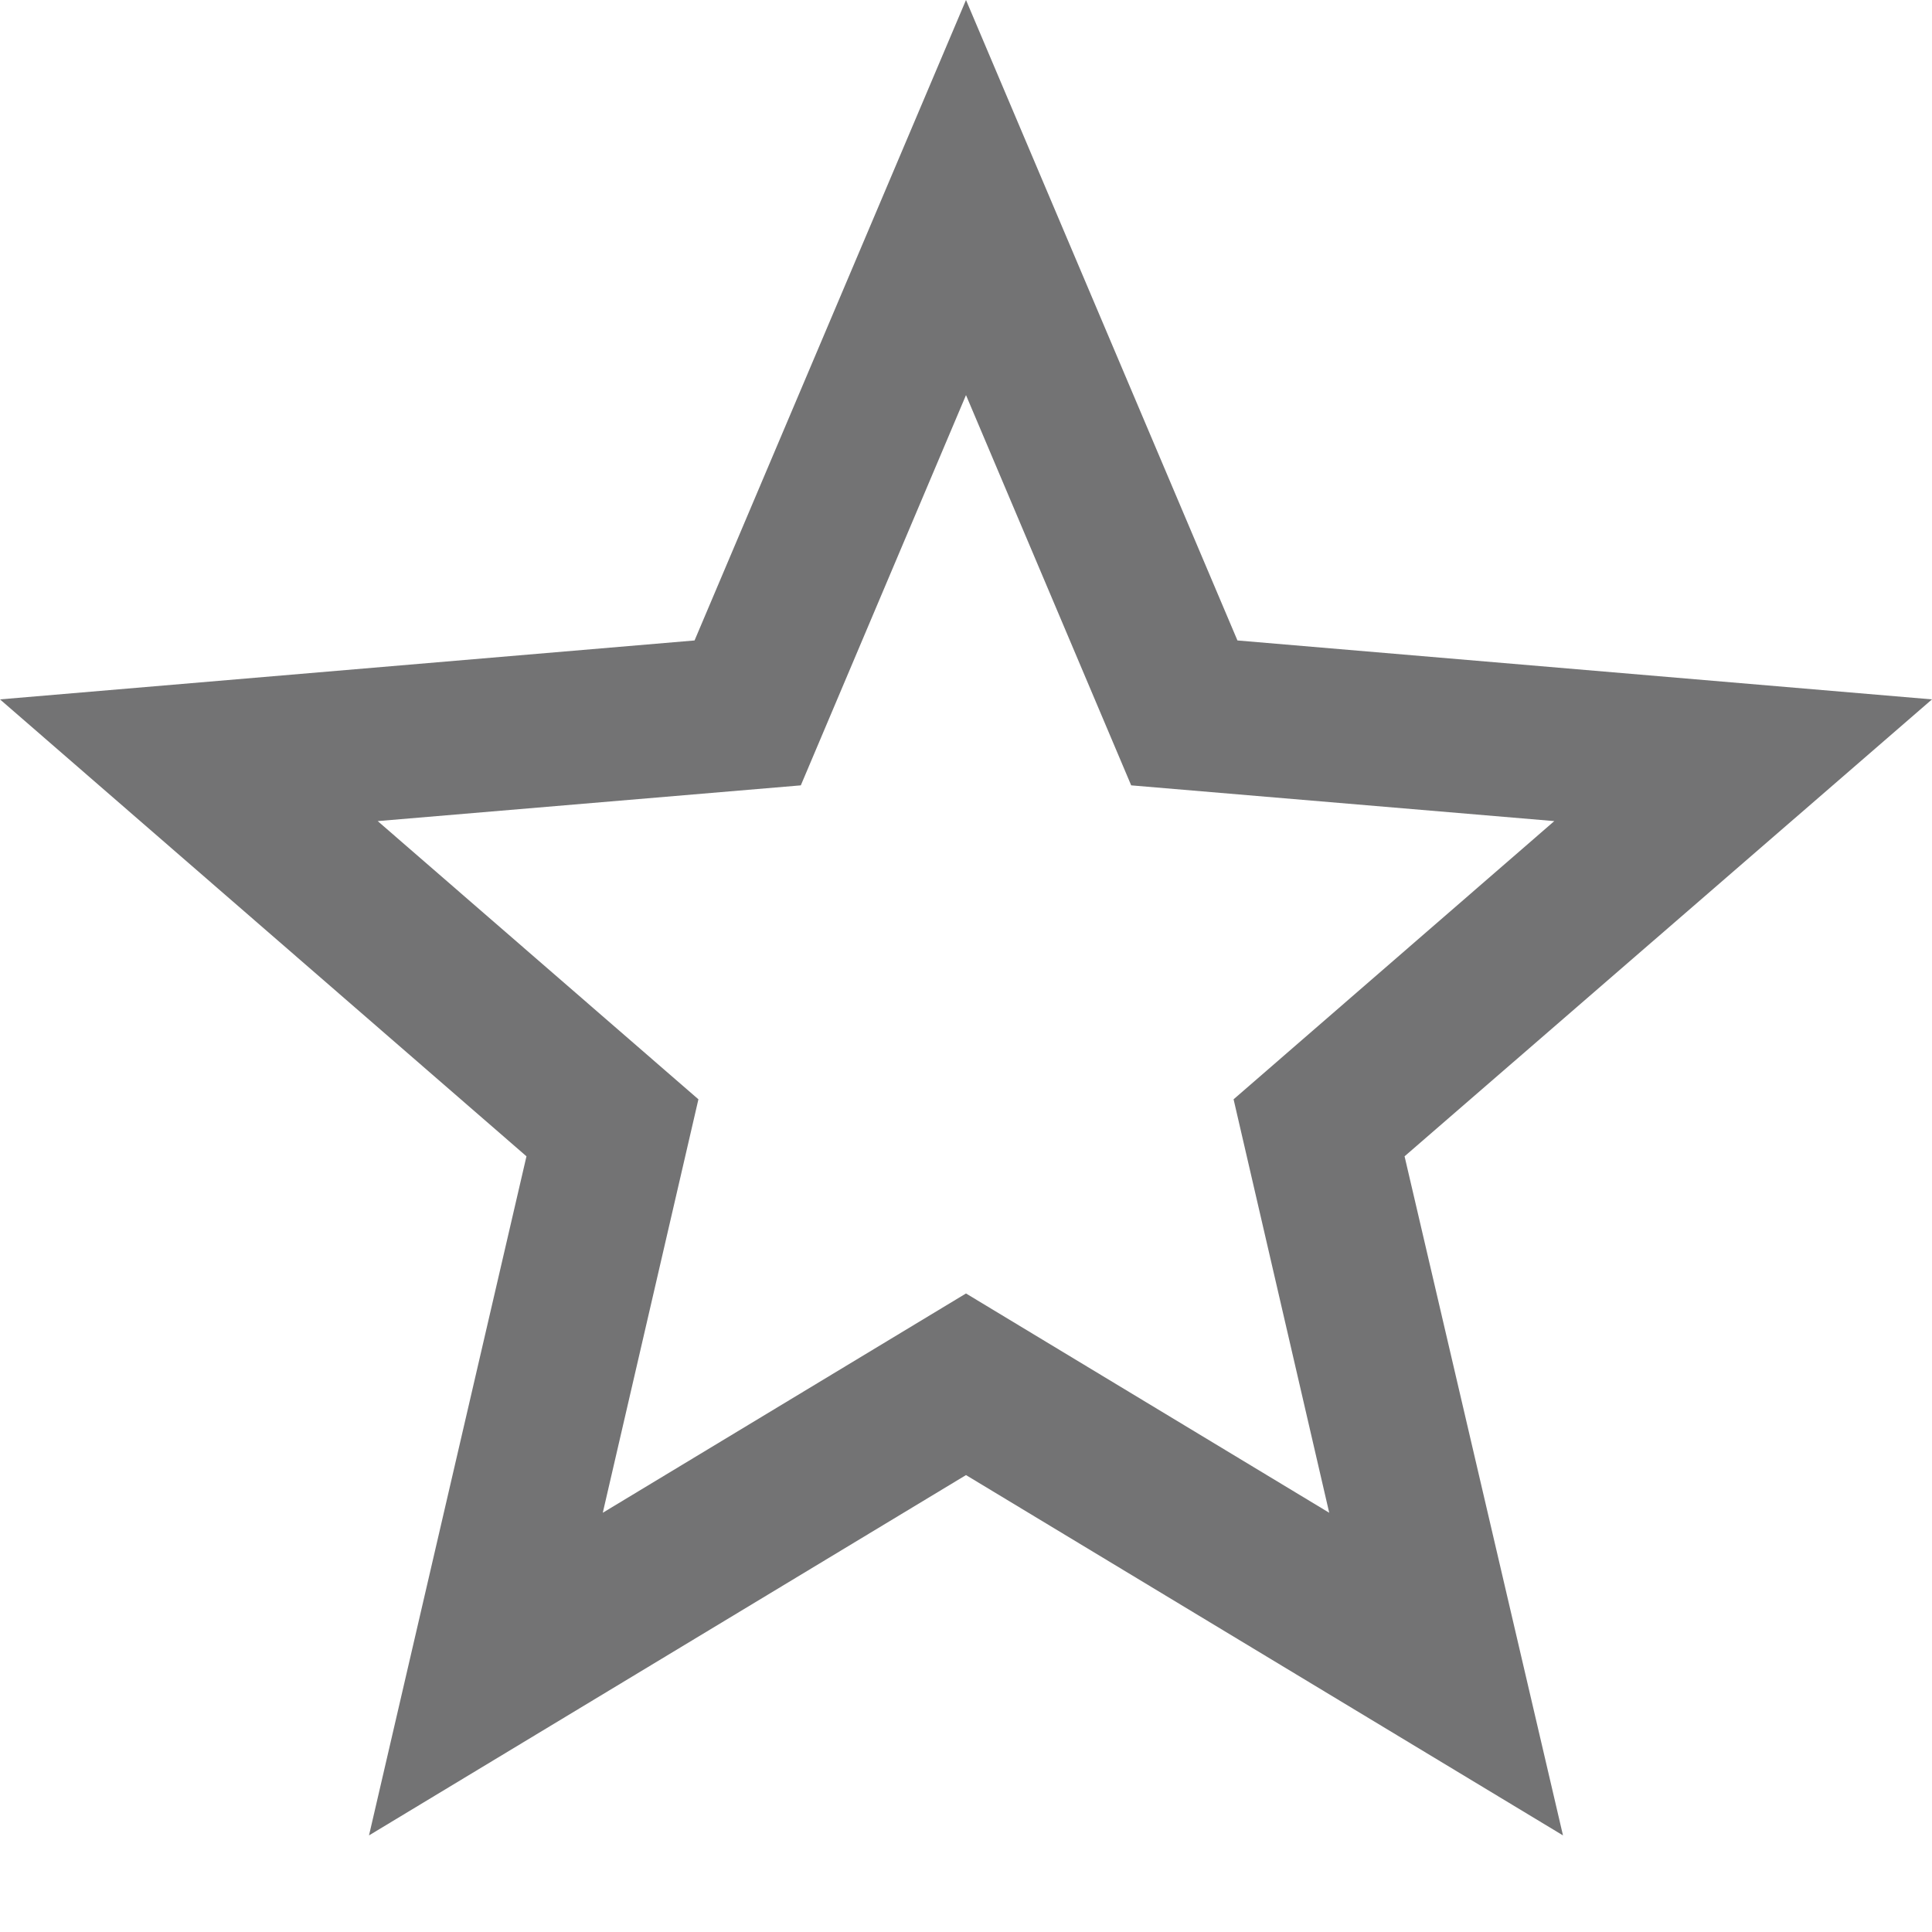
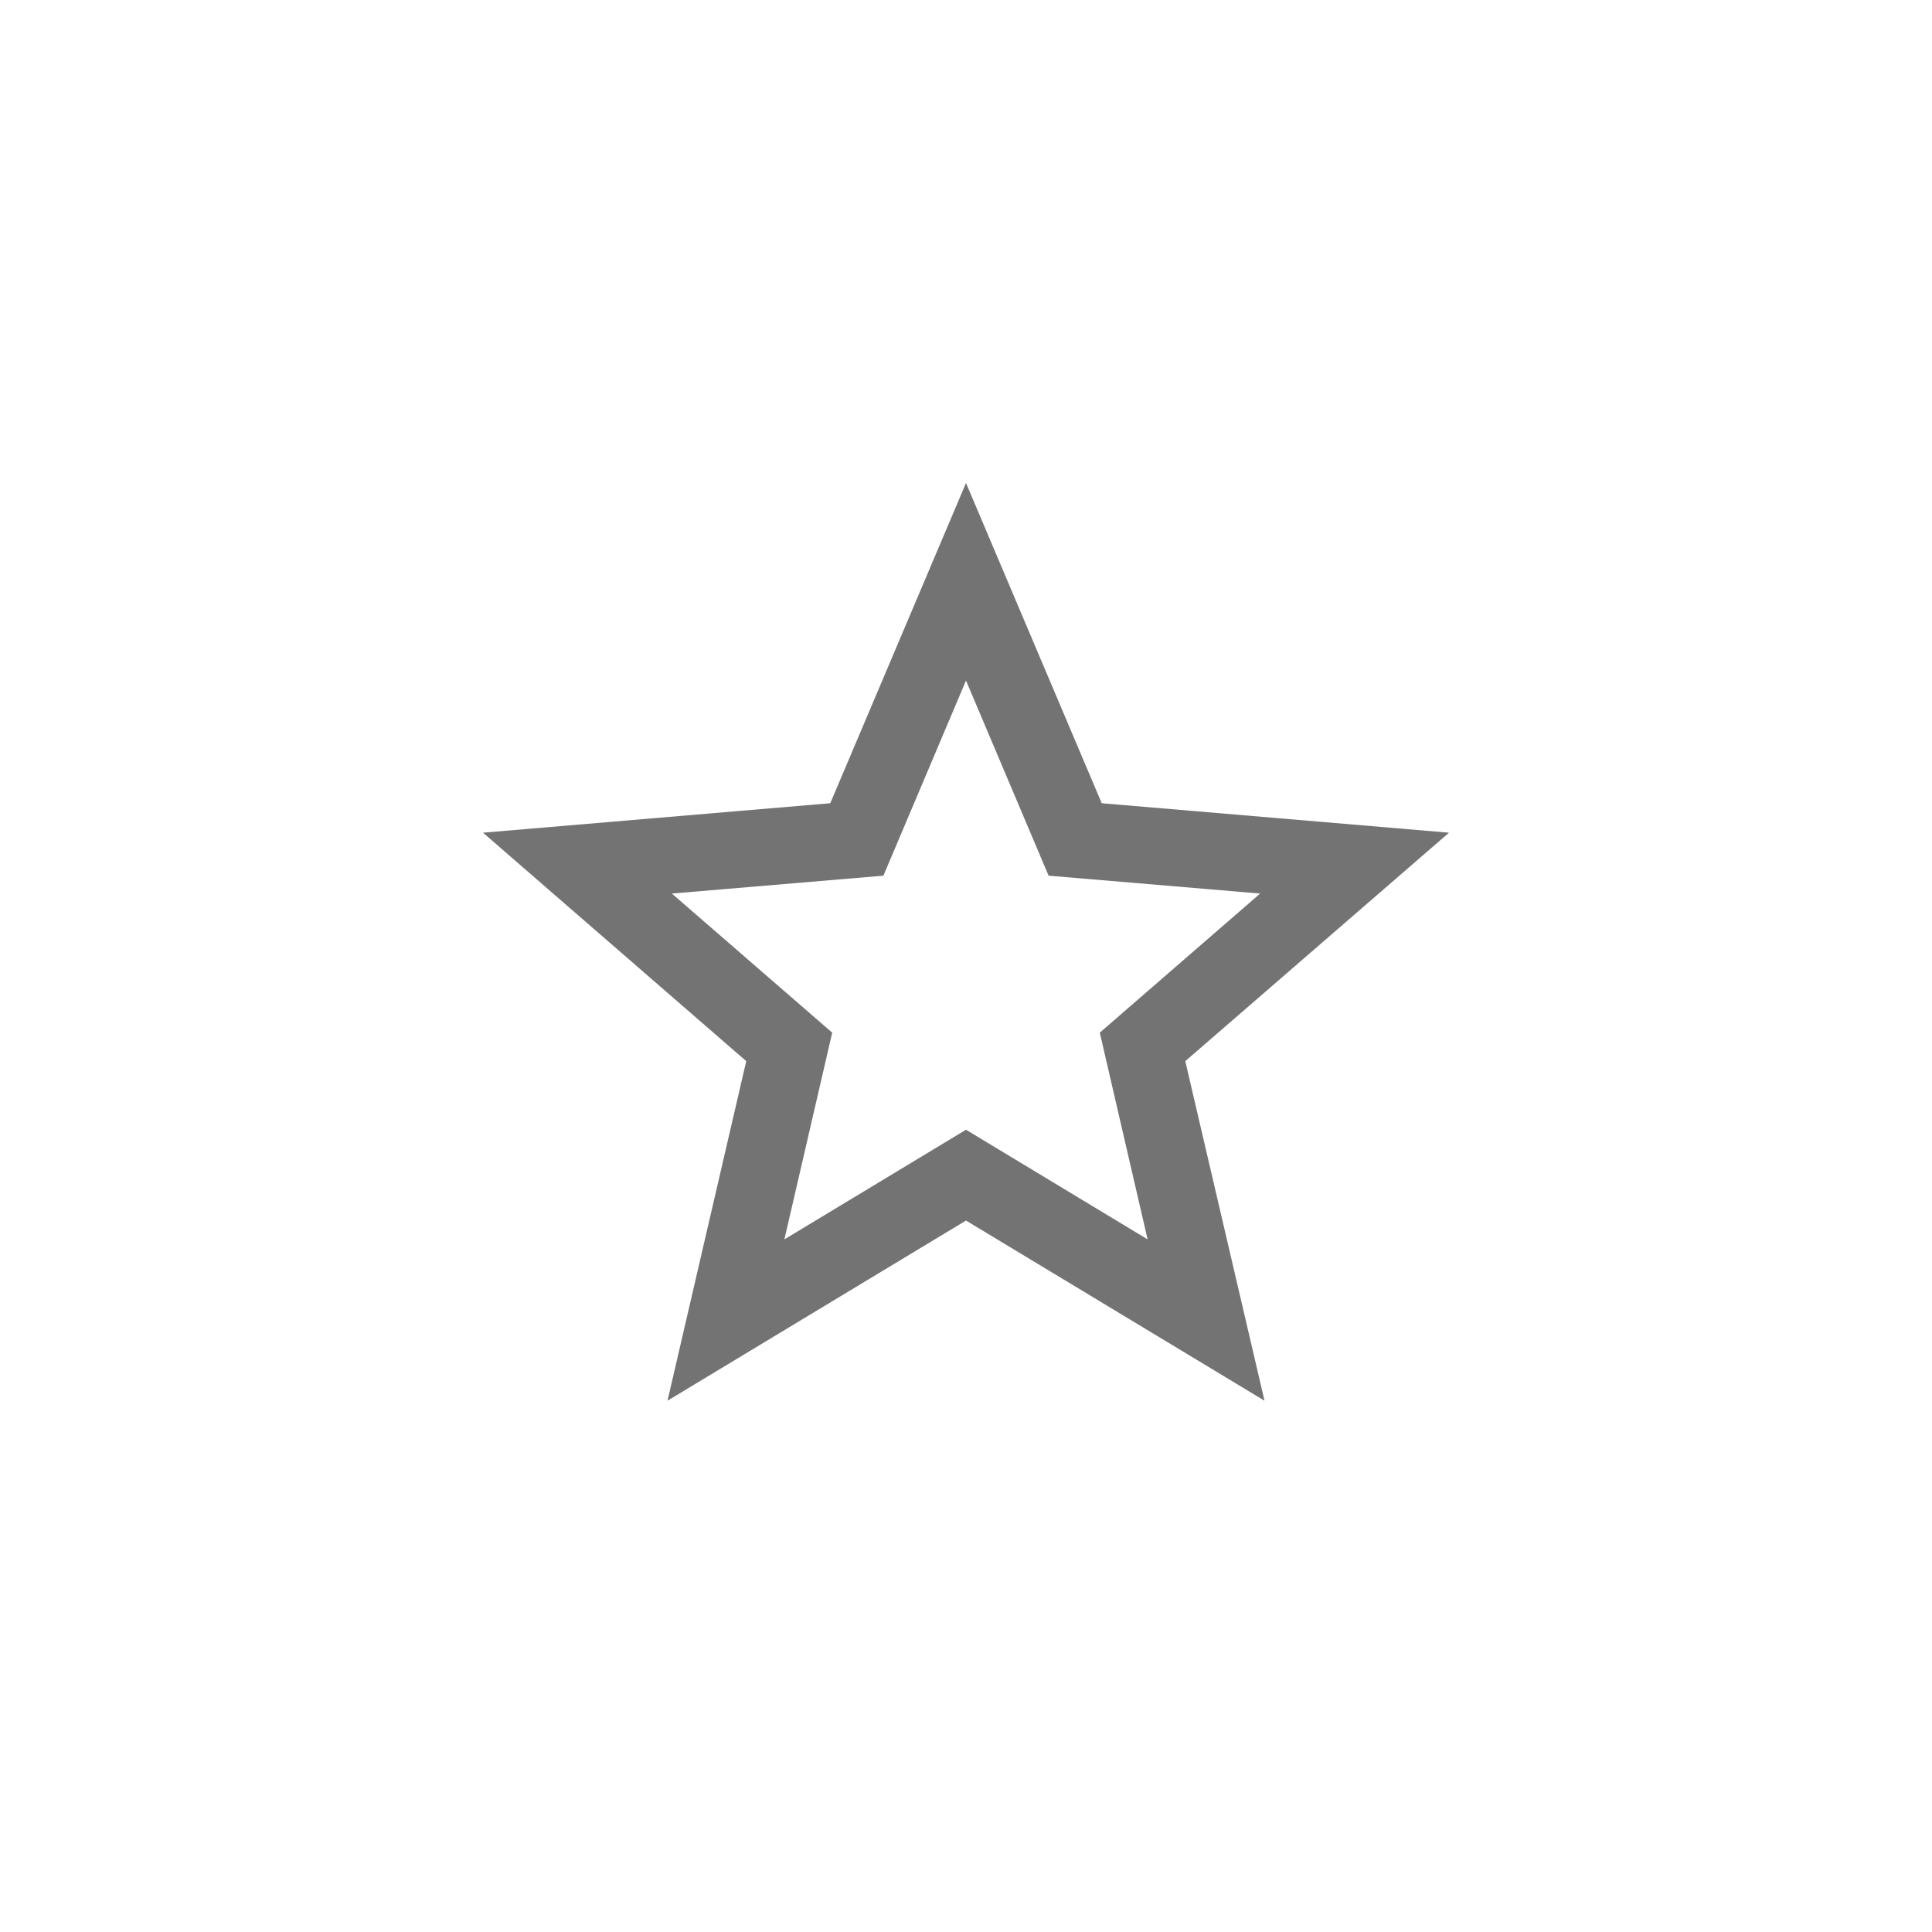
- <svg xmlns="http://www.w3.org/2000/svg" width="16" height="16" viewBox="0 0 16 16" fill="none">
-   <path d="M8 10.712L4.992 12.528L5.784 9.104L3.128 6.8L6.632 6.504L8 3.272L9.368 6.504L12.872 6.8L10.216 9.104L11.008 12.528L8 10.712ZM16 5.792L10.248 5.304L8 0L5.752 5.304L0 5.792L4.36 9.576L3.056 15.2L8 12.216L12.944 15.2L11.632 9.576L16 5.792Z" fill="#737374" />
+ <svg xmlns="http://www.w3.org/2000/svg" width="32" height="32" viewBox="0 0 32 32" fill="none">
+   <path d="M16 18.712L12.992 20.528L13.784 17.104L11.128 14.8L14.632 14.504L16 11.272L17.368 14.504L20.872 14.8L18.216 17.104L19.008 20.528L16 18.712ZM24 13.792L18.248 13.304L16 8L13.752 13.304L8 13.792L12.36 17.576L11.056 23.2L16 20.216L20.944 23.2L19.632 17.576L24 13.792Z" fill="#737374" />
</svg>
